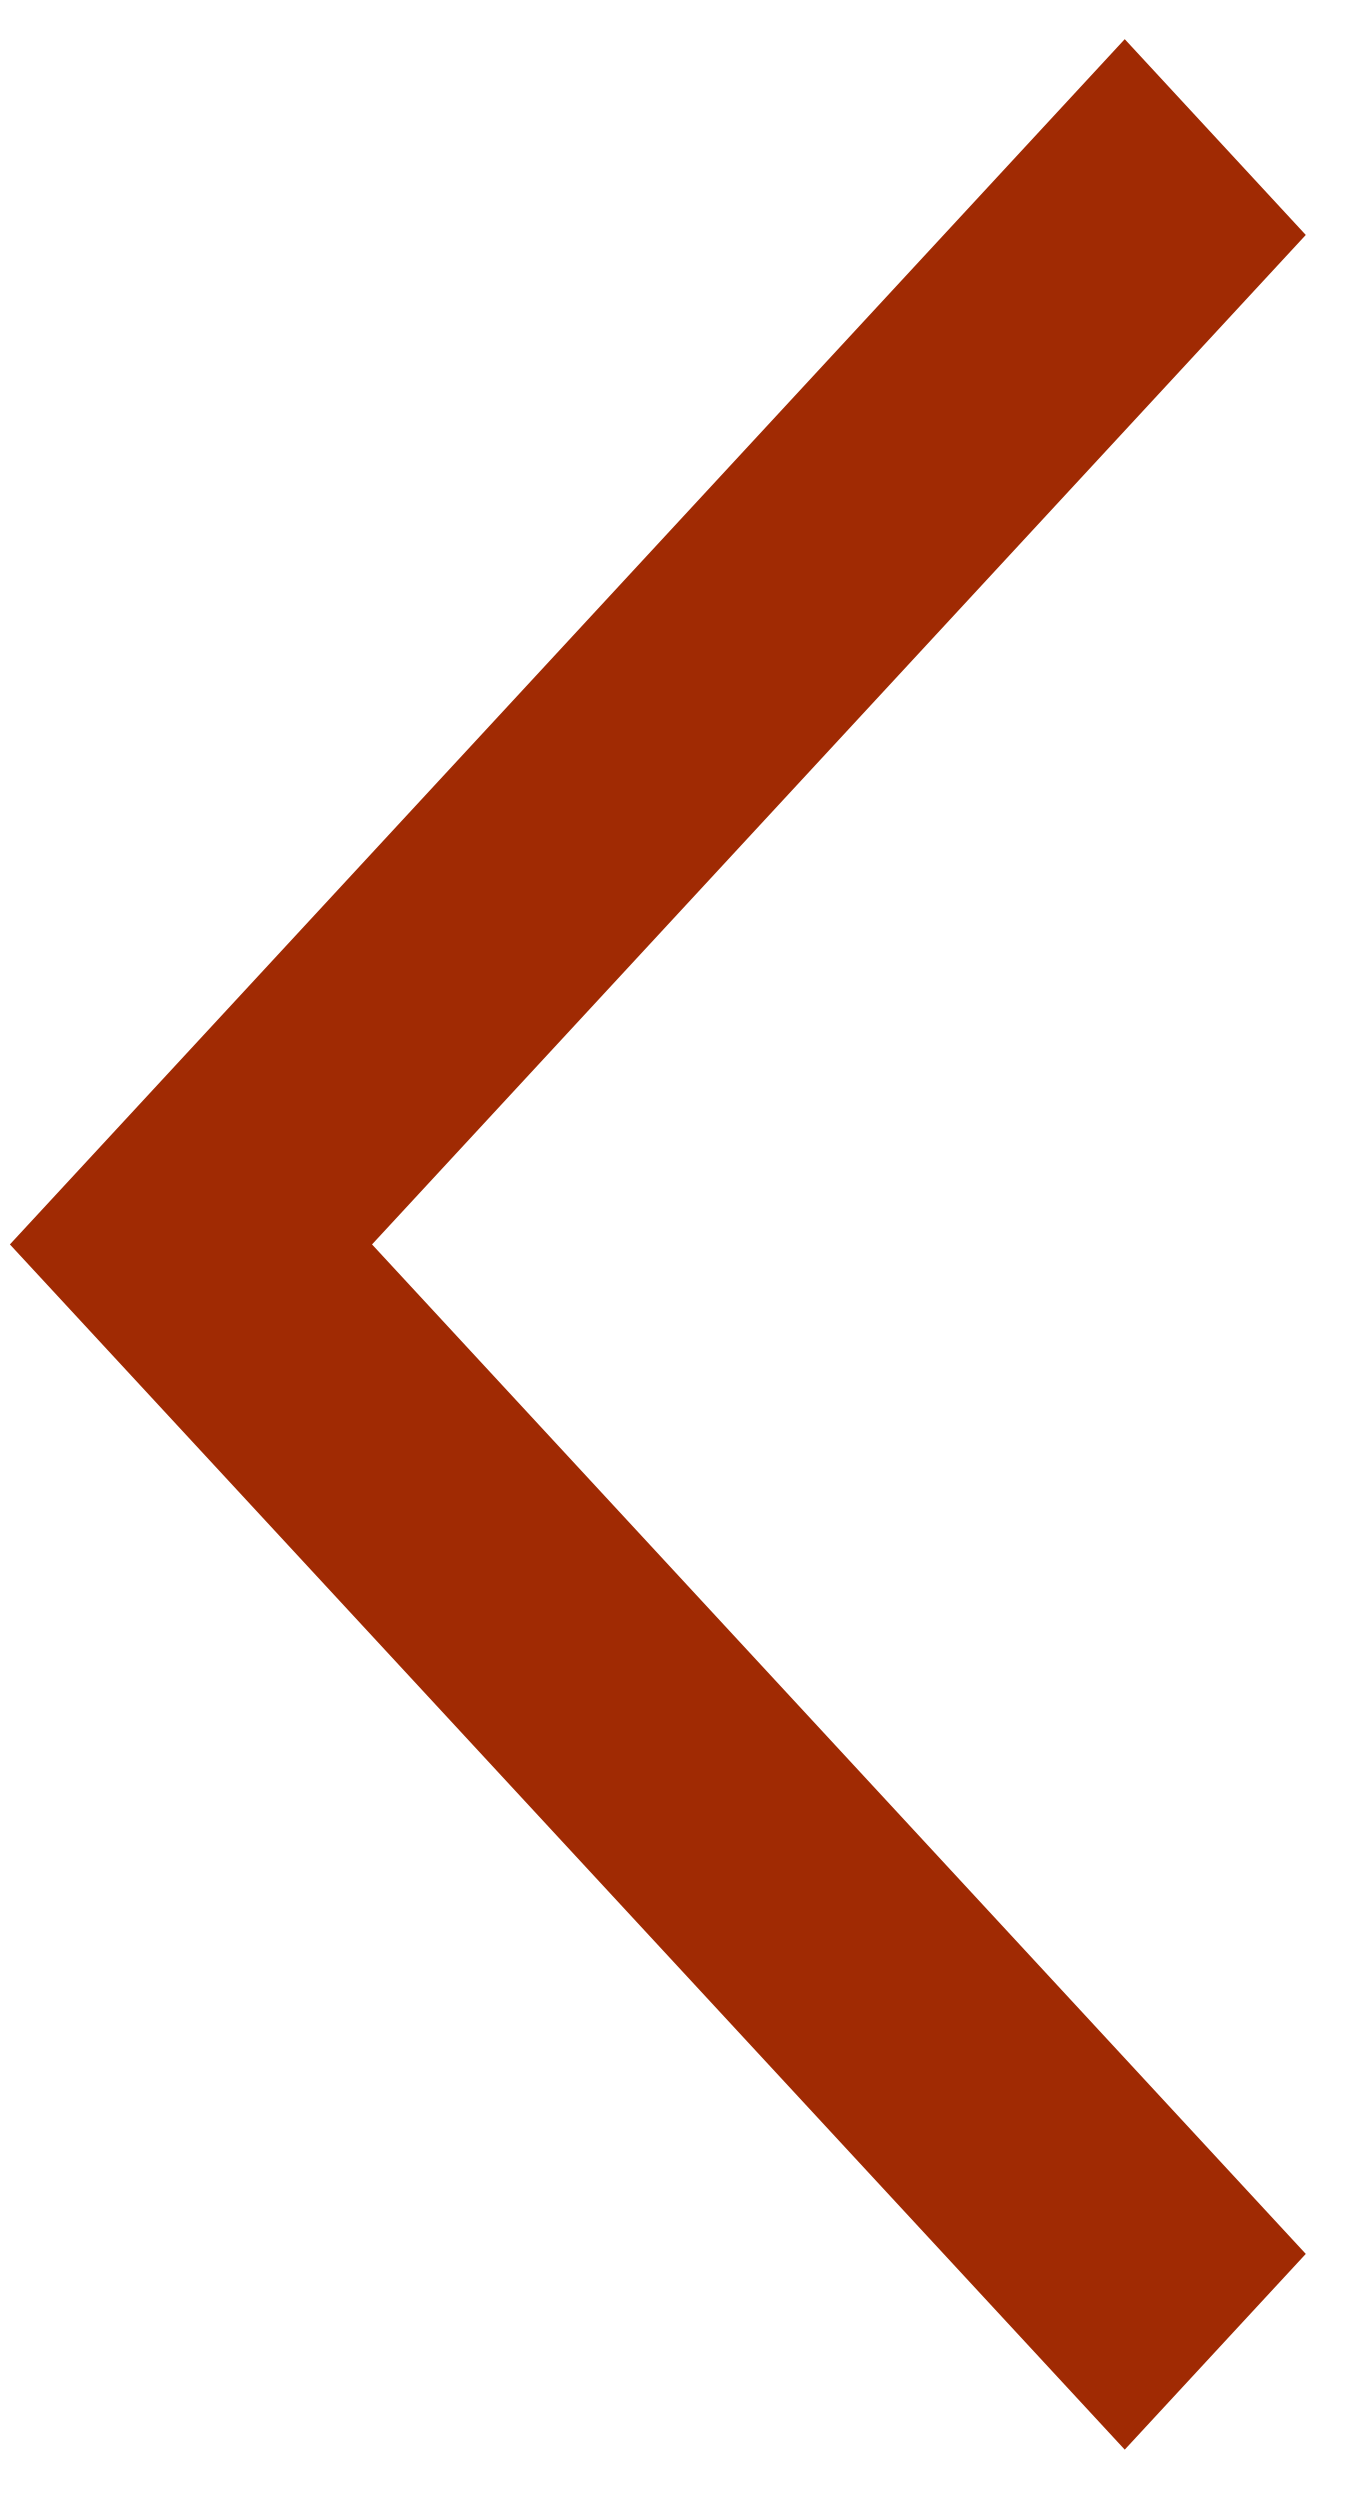
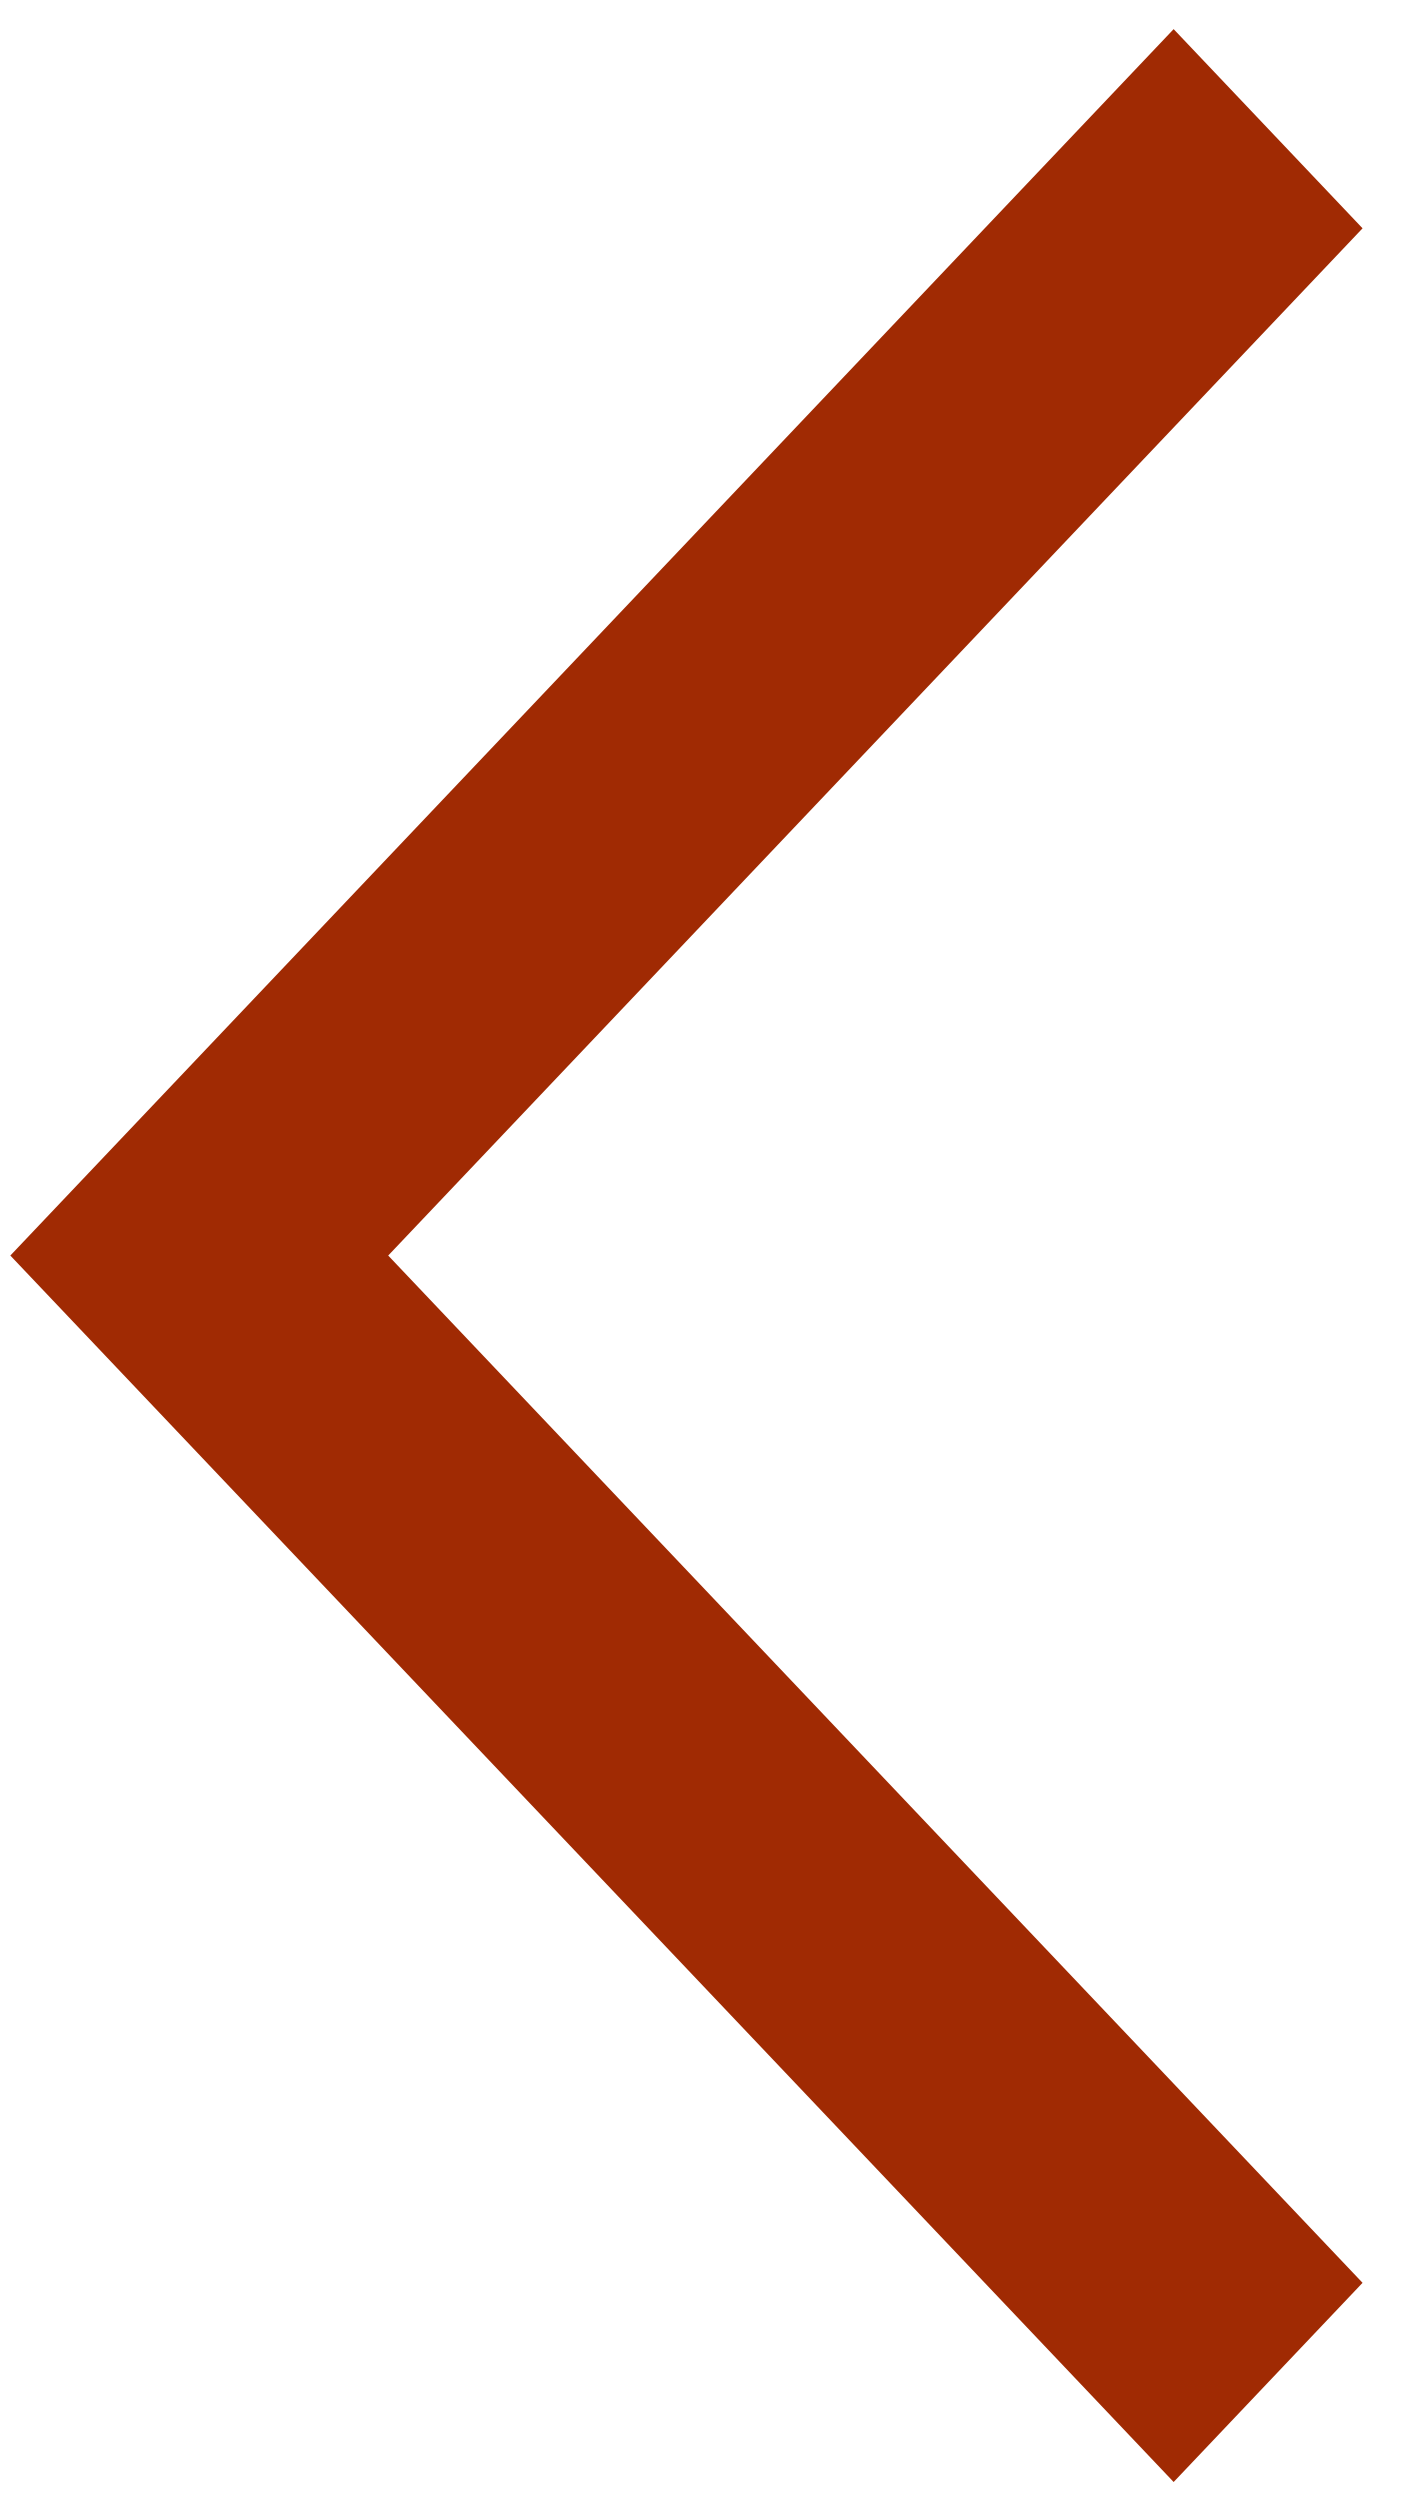
- <svg xmlns="http://www.w3.org/2000/svg" viewBox="0 0 26 48" fill="none">
-   <path fill-rule="evenodd" clip-rule="evenodd" d="M7.143 23.893L25.071 43.275L21.595 47.033L0.19 23.893L21.595 0.752L25.071 4.511L7.143 23.893Z" fill="#A02A03" />
+ <svg xmlns="http://www.w3.org/2000/svg" viewBox="0 0 26 46" fill="none">
+   <path fill-rule="evenodd" clip-rule="evenodd" d="M7.143 23.102L25.071 42.004L21.595 45.669L0.19 23.102L21.595 0.536L25.071 4.201L7.143 23.102Z" fill="#A02A03" />
</svg>
